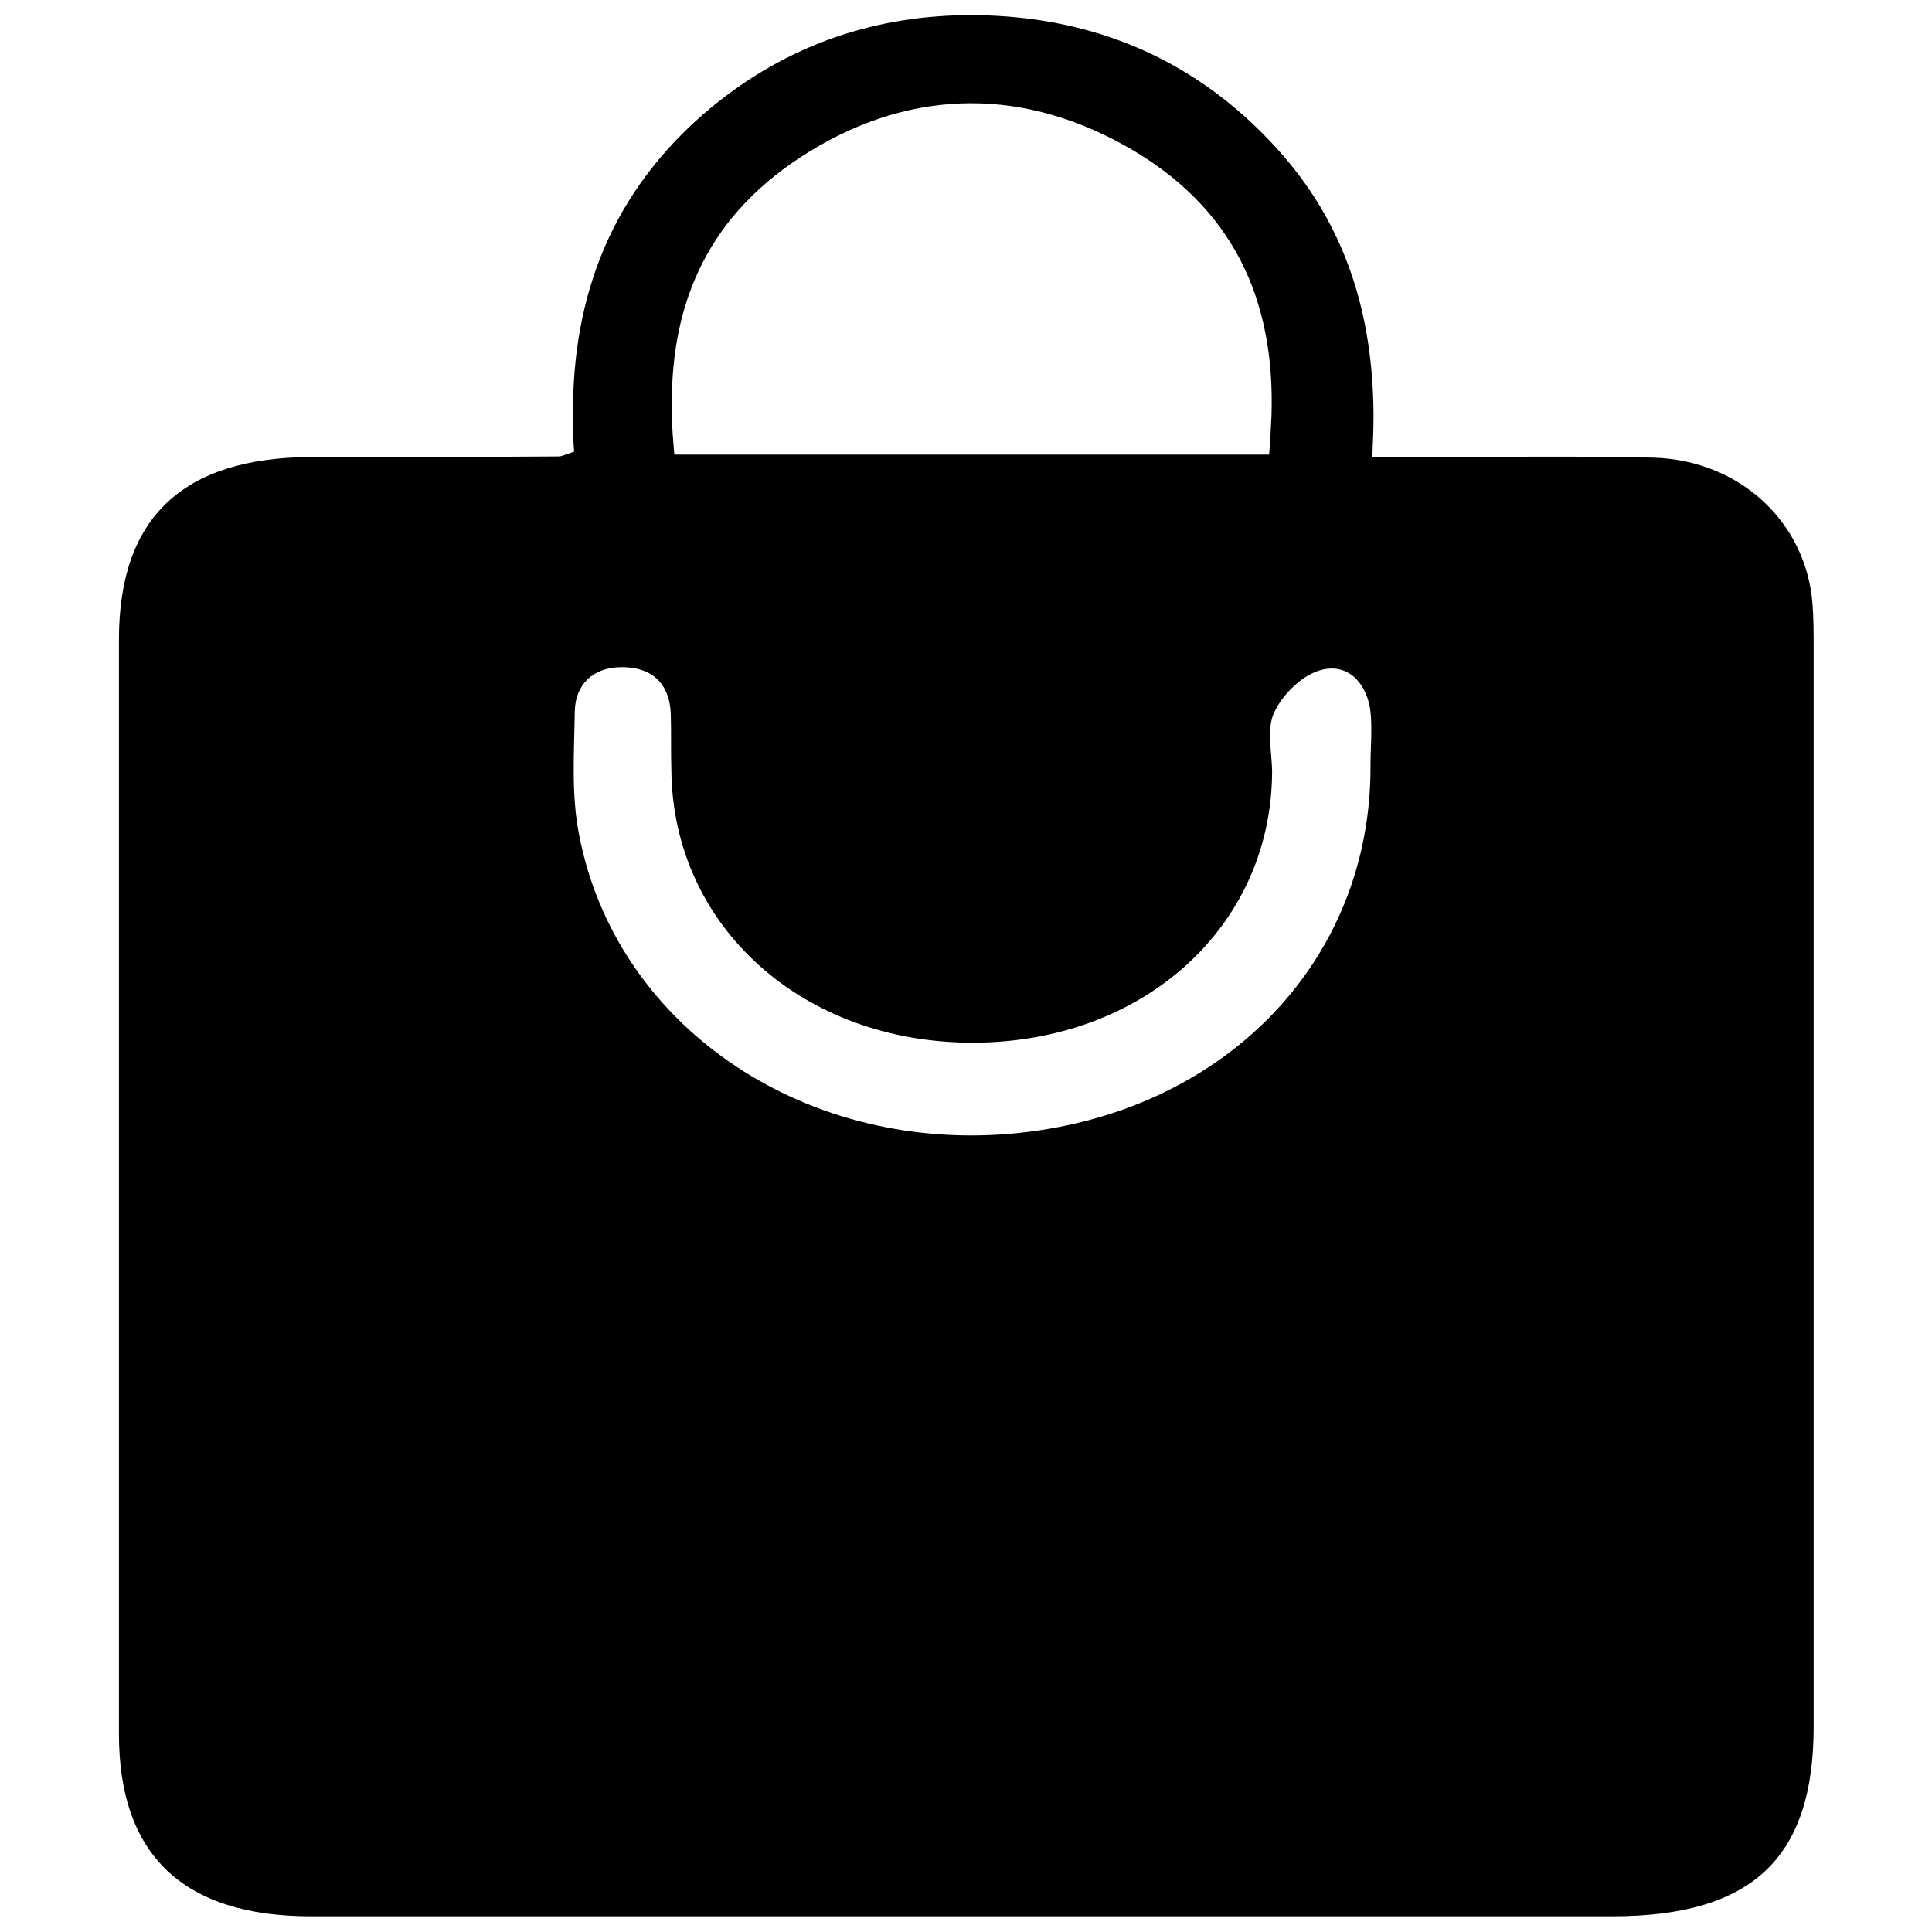
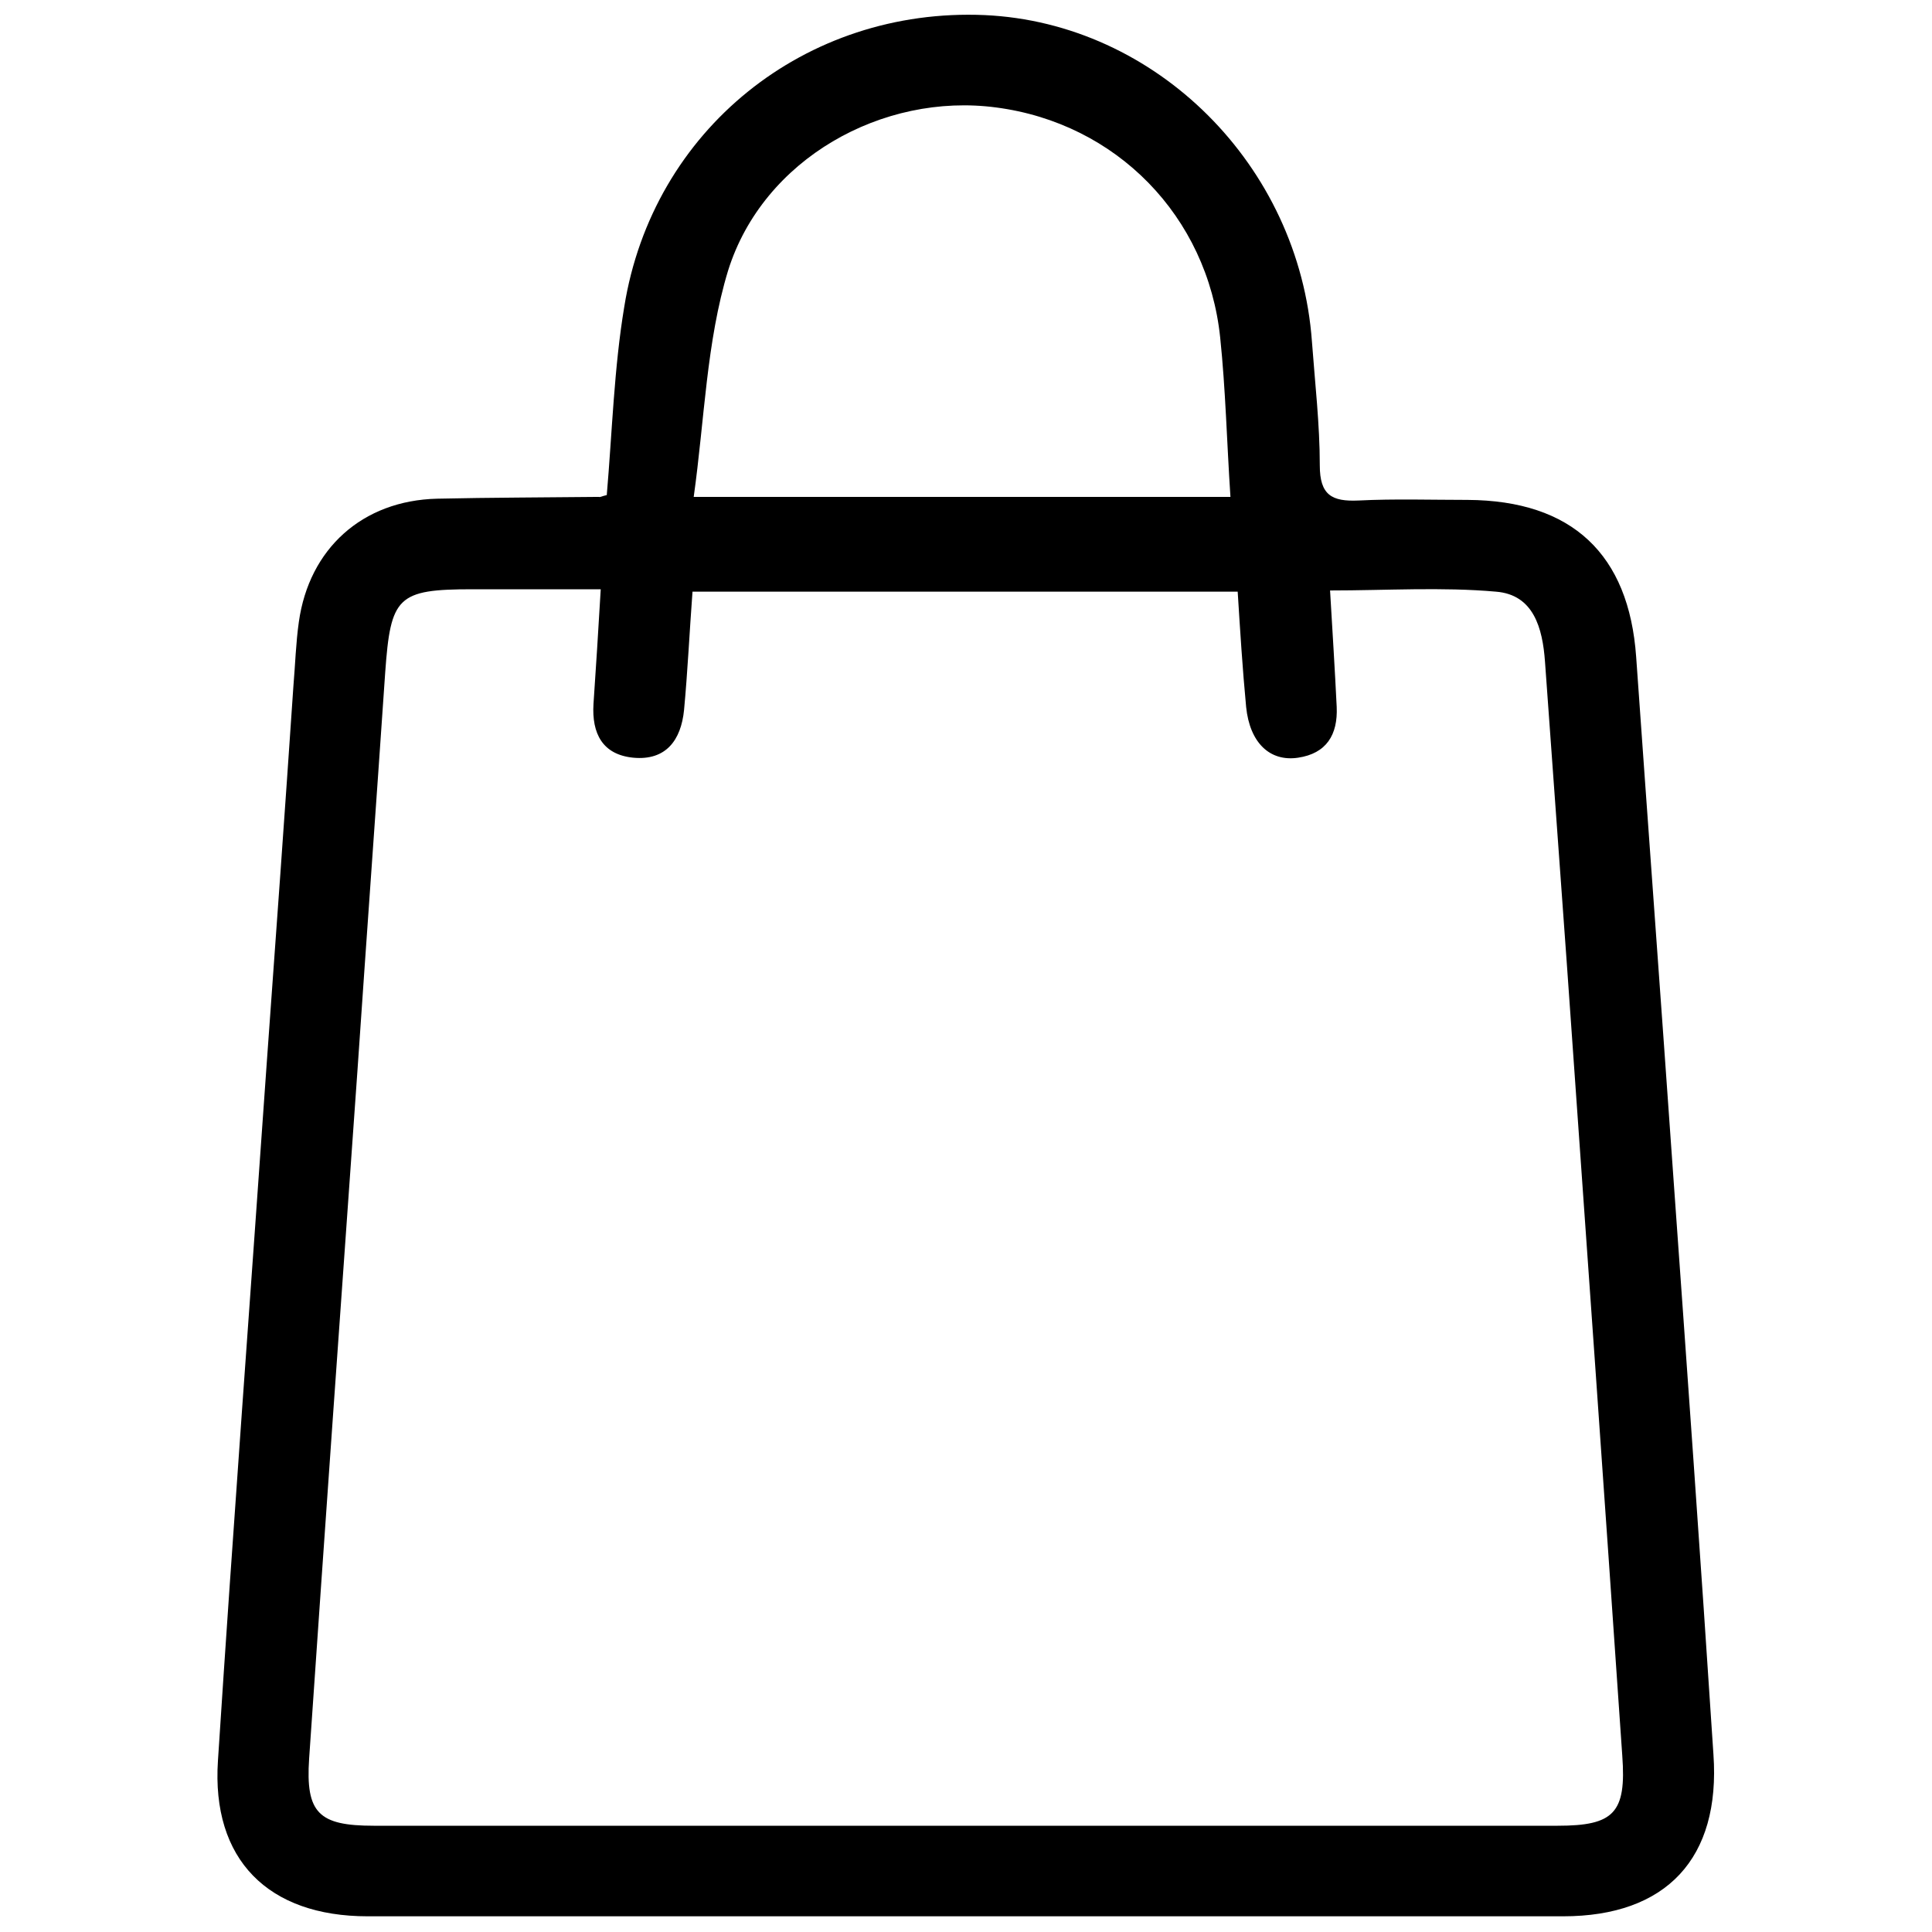
<svg xmlns="http://www.w3.org/2000/svg" version="1.1" id="Layer_1" x="0px" y="0px" viewBox="0 0 32 32" style="enable-background:new 0 0 32 32;" xml:space="preserve">
-   <path d="M9.25,7.56C7.89,7.57,6.52,7.57,5.15,7.57c-2.12,0.01-3.18,1-3.18,3.02c0,6.04,0,12.09,0,18.13c0,2.01,1.07,3.02,3.18,3.02  c7.18,0,14.36,0,21.55,0c2.32,0,3.34-0.96,3.34-3.14c0-5.95,0-11.91,0-17.86c0-0.25,0-0.5-0.02-0.75c-0.11-1.35-1.21-2.37-2.64-2.41  c-1.27-0.03-2.55-0.01-3.82-0.01c-0.25,0-0.51,0-0.83,0c0.01-0.24,0.02-0.47,0.02-0.7c-0.01-1.67-0.46-3.16-1.61-4.42  c-1.31-1.44-2.99-2.18-5-2.2c-1.65-0.01-3.11,0.5-4.36,1.53c-1.65,1.37-2.3,3.12-2.29,5.09c0,0.2,0,0.41,0.02,0.61  C9.34,7.54,9.3,7.56,9.25,7.56z M22.7,12.67c0.02,3.28-2.47,5.81-5.98,6.11c-3.47,0.29-6.53-1.82-7.13-4.96  c-0.13-0.66-0.08-1.36-0.07-2.04c0.01-0.45,0.31-0.73,0.78-0.73c0.51,0,0.79,0.28,0.81,0.77c0.01,0.32,0,0.64,0.01,0.95  c0.03,2.58,2.18,4.51,5.01,4.5c2.81-0.01,4.92-1.92,4.94-4.47c0-0.34-0.1-0.73,0.04-1.01c0.14-0.3,0.48-0.63,0.8-0.7  c0.45-0.1,0.74,0.26,0.79,0.7C22.73,12.08,22.7,12.38,22.7,12.67z M13.25,2.61c1.71-1.12,3.57-1.2,5.36-0.21  c1.83,1.01,2.51,2.58,2.45,4.48c-0.01,0.21-0.02,0.43-0.04,0.65c-3.27,0-6.54,0-9.85,0c-0.02-0.22-0.04-0.44-0.04-0.65  C11.08,5.14,11.65,3.66,13.25,2.61z" />
+   <path d="M10.05,8.2c0.09-1.05,0.12-2.1,0.29-3.12c0.47-2.93,3-4.96,5.97-4.83c2.84,0.13,5.21,2.49,5.42,5.41  c0.05,0.68,0.13,1.37,0.13,2.05c0,0.49,0.2,0.6,0.64,0.58c0.6-0.03,1.21-0.01,1.81-0.01c1.73,0.01,2.67,0.9,2.79,2.6  c0.2,2.84,0.41,5.68,0.61,8.53c0.23,3.22,0.46,6.43,0.67,9.65c0.12,1.72-0.78,2.68-2.49,2.68c-6.6,0-13.2,0-19.8,0  c-1.65,0-2.59-0.94-2.48-2.58c0.25-3.86,0.54-7.72,0.81-11.58c0.15-2.07,0.3-4.15,0.44-6.22c0.03-0.35,0.04-0.71,0.09-1.06  C5.12,9.09,6,8.29,7.24,8.26c0.89-0.02,1.79-0.02,2.68-0.03C9.94,8.24,9.96,8.22,10.05,8.2z M9.95,9.76c-0.75,0-1.43,0-2.12,0  c-1.25,0-1.36,0.12-1.45,1.38c-0.15,2.2-0.31,4.4-0.46,6.6c-0.27,3.8-0.54,7.59-0.8,11.39c-0.06,0.9,0.16,1.11,1.07,1.11  c6.54,0,13.08,0,19.61,0c0.93,0,1.14-0.21,1.07-1.16c-0.3-4.38-0.61-8.76-0.92-13.14c-0.12-1.66-0.24-3.32-0.36-4.98  c-0.04-0.56-0.19-1.11-0.81-1.16c-0.9-0.08-1.82-0.02-2.75-0.02c0.04,0.68,0.08,1.31,0.11,1.93c0.02,0.46-0.17,0.77-0.64,0.84  c-0.47,0.07-0.8-0.25-0.86-0.84c-0.06-0.63-0.1-1.27-0.14-1.91c-3.05,0-6.02,0-9.03,0c-0.05,0.67-0.08,1.32-0.14,1.96  c-0.05,0.5-0.3,0.84-0.84,0.79c-0.51-0.05-0.69-0.4-0.66-0.89C9.87,11.06,9.91,10.46,9.95,9.76z M20.38,8.23  c-0.06-0.91-0.08-1.78-0.17-2.64C20,3.58,18.49,2.04,16.5,1.78c-1.88-0.25-3.86,0.85-4.44,2.7c-0.36,1.18-0.39,2.47-0.57,3.75  C14.54,8.23,17.4,8.23,20.38,8.23z" />
</svg>
